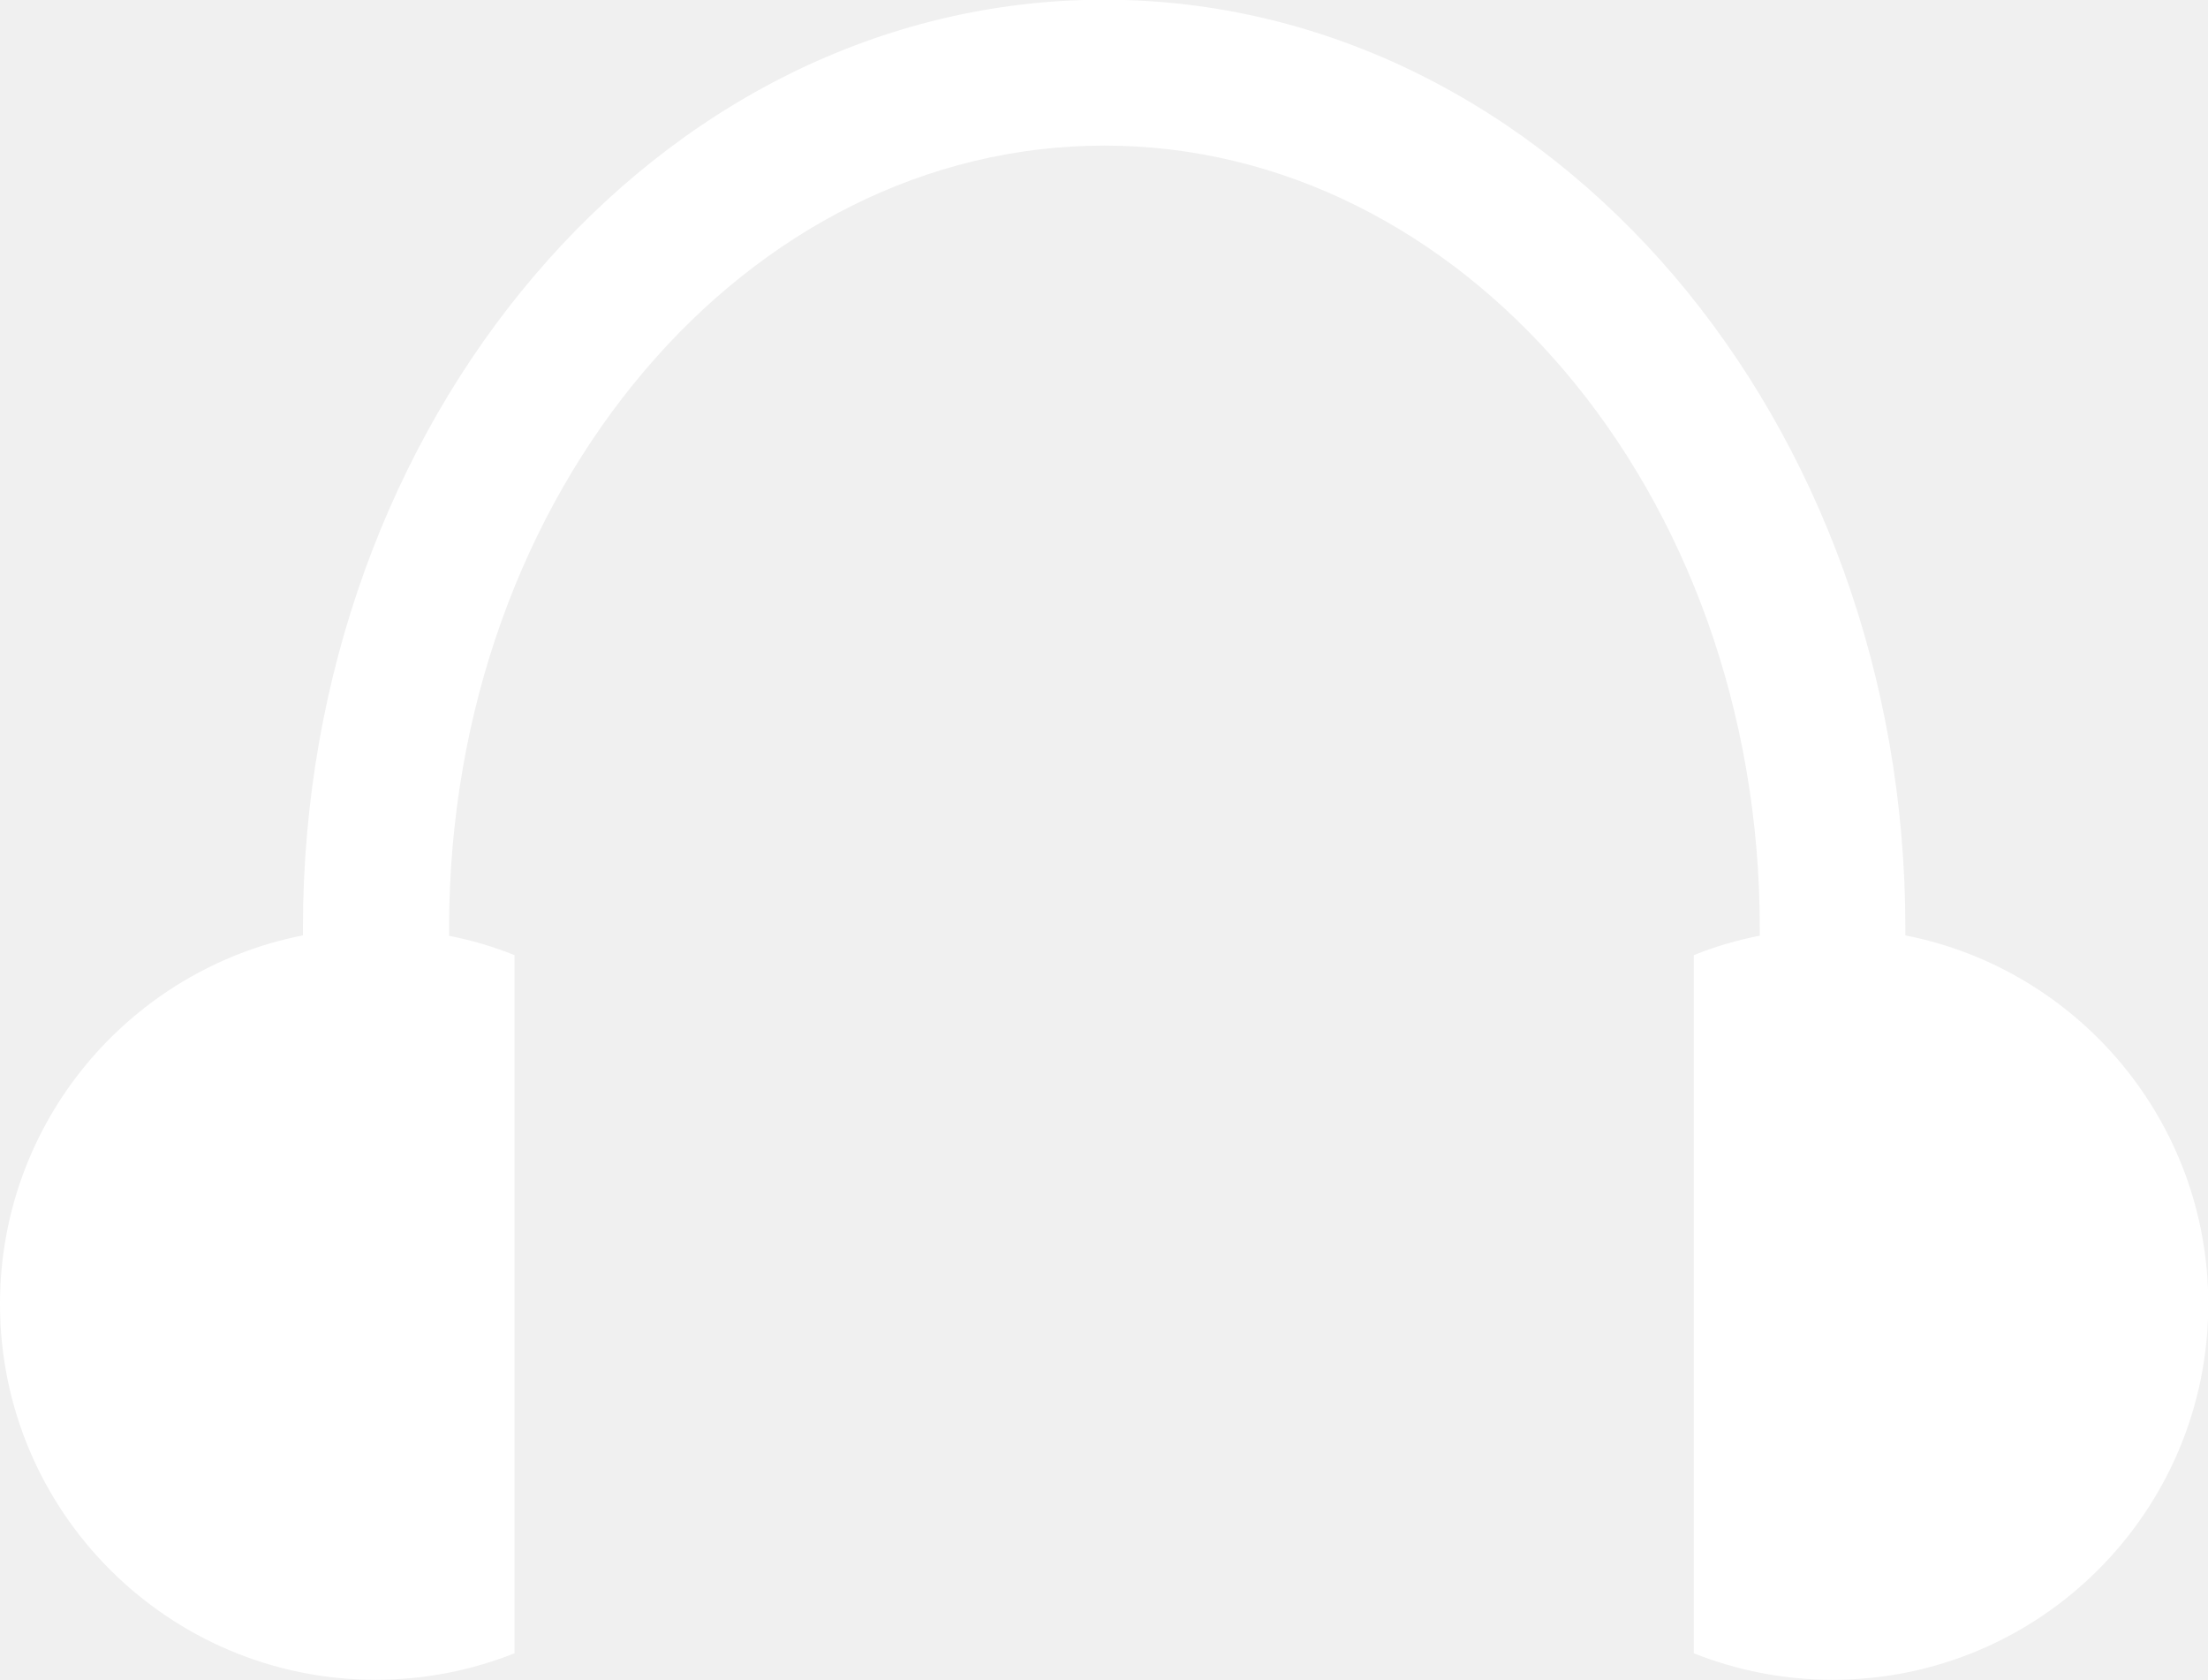
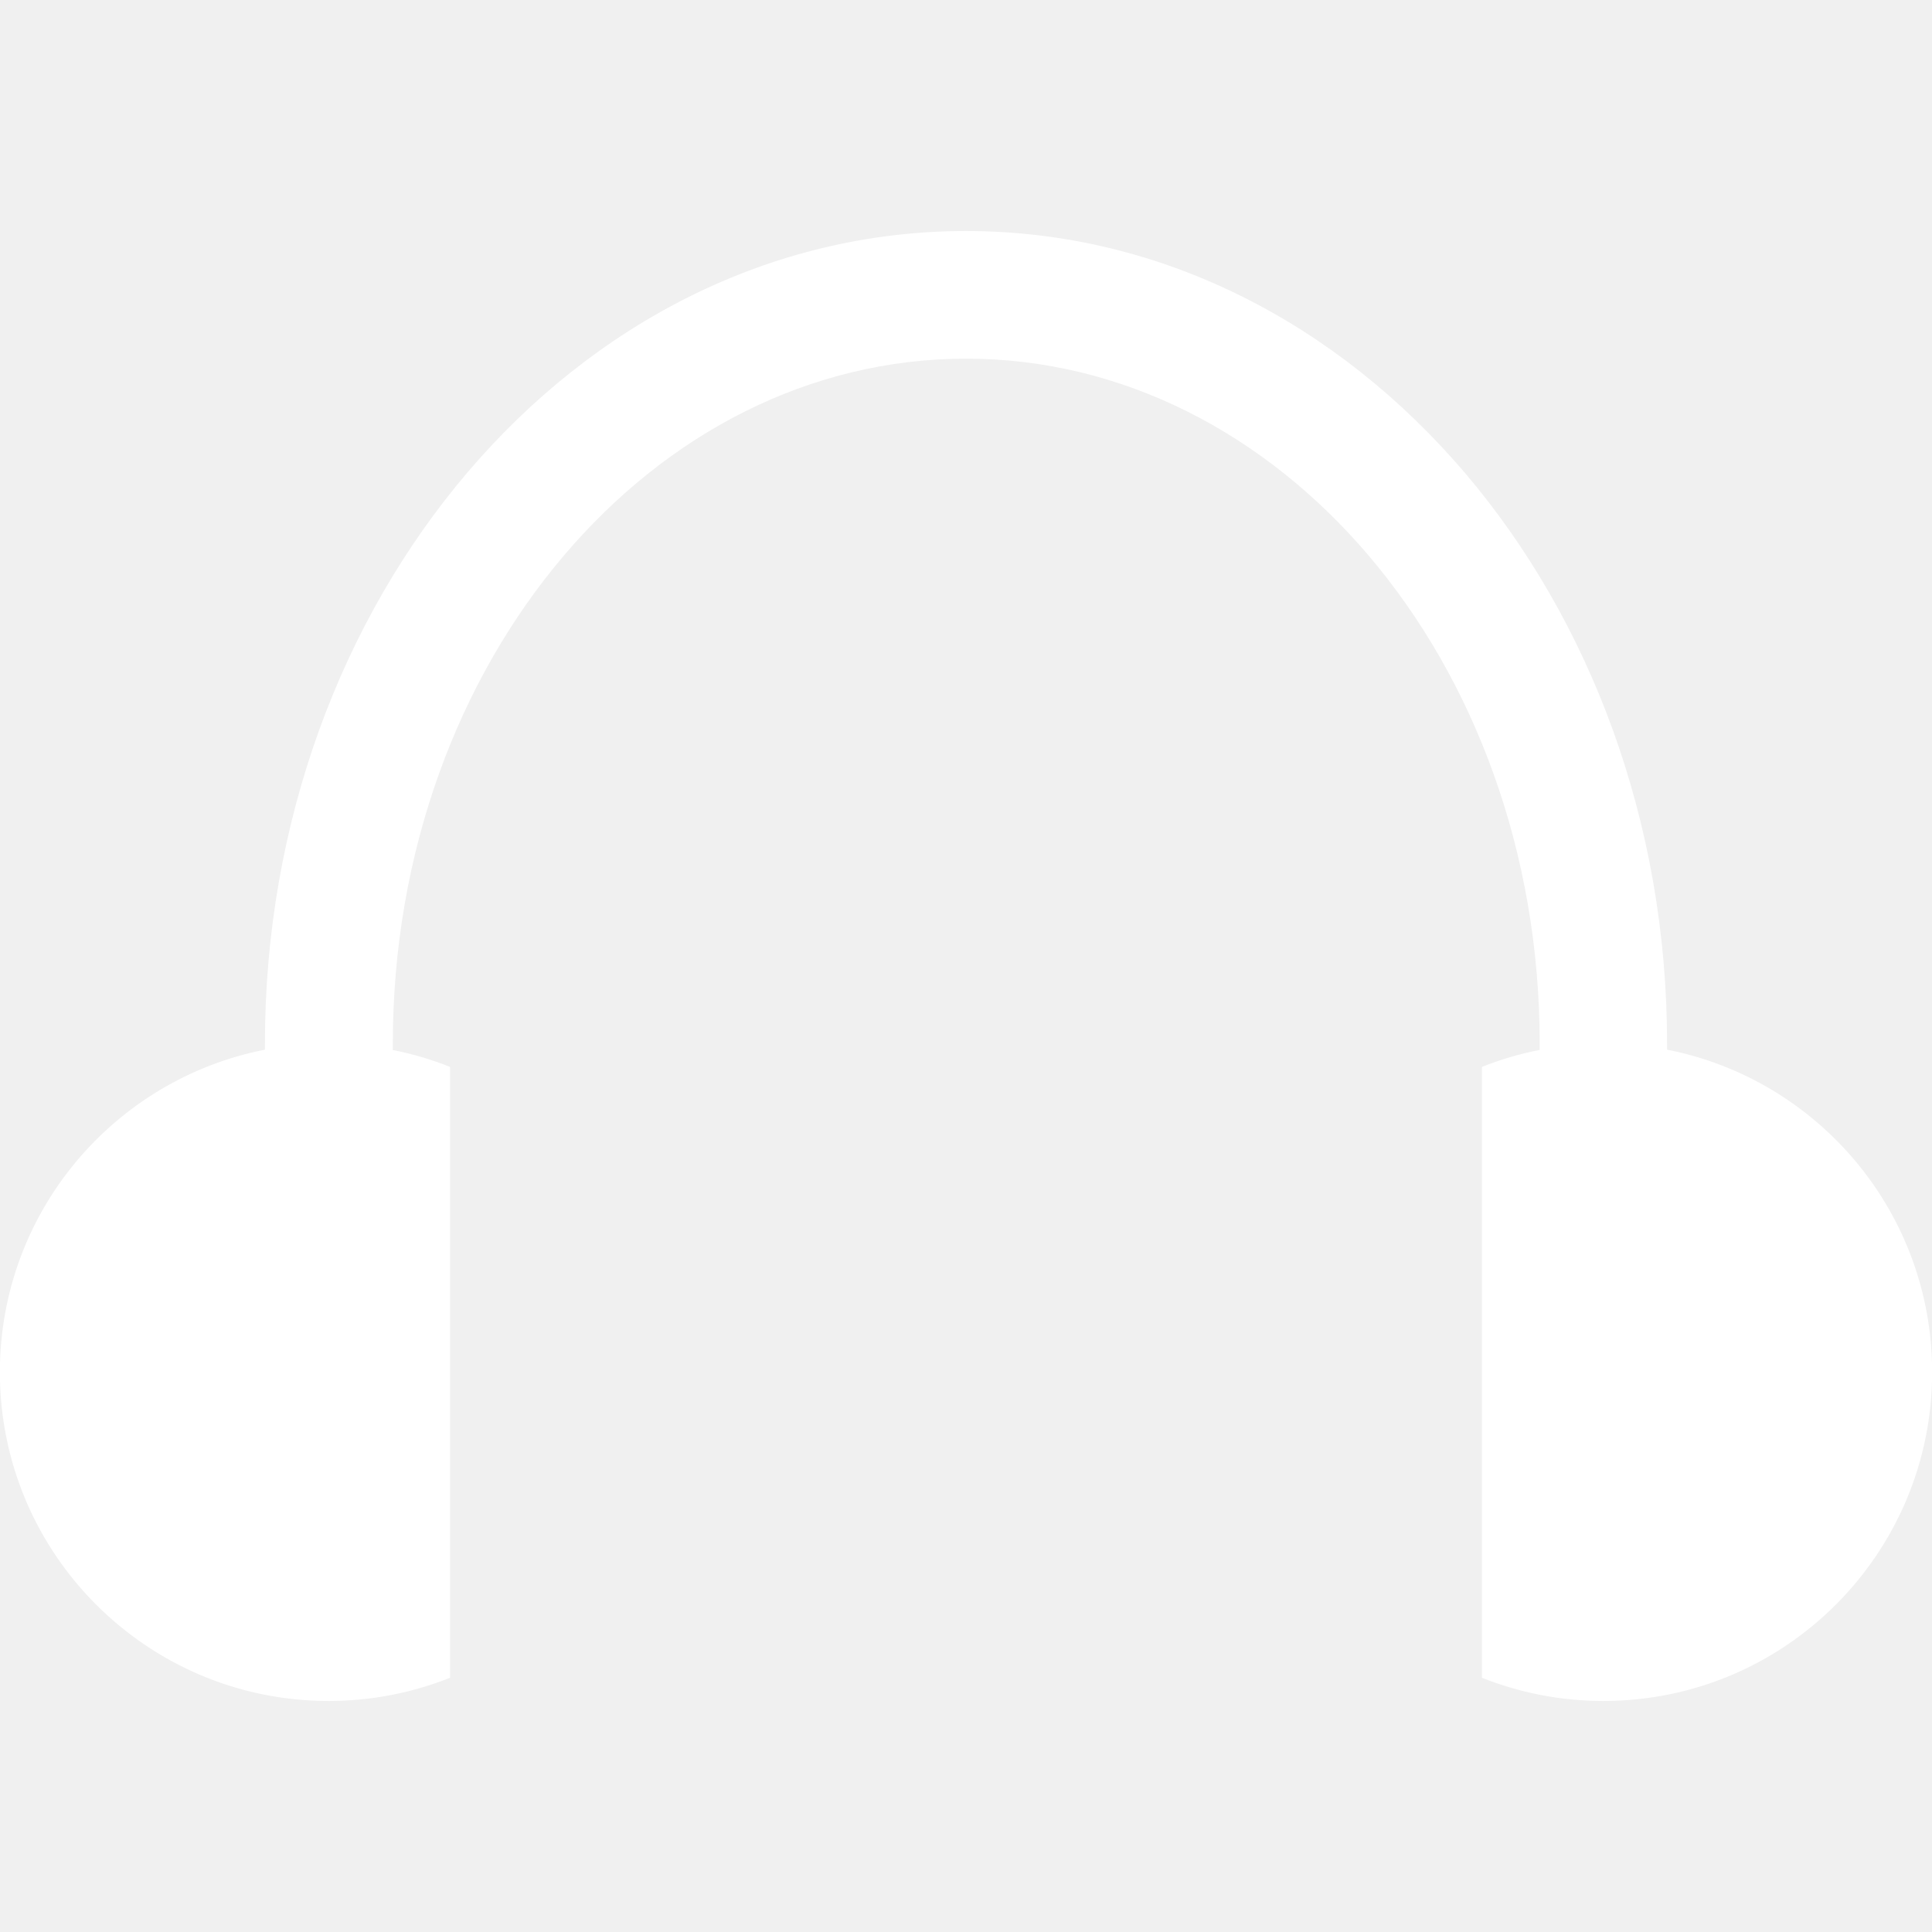
- <svg xmlns="http://www.w3.org/2000/svg" xml:space="preserve" style="shape-rendering:geometricPrecision; text-rendering:geometricPrecision; image-rendering:optimizeQuality; fill-rule:evenodd; clip-rule:evenodd" viewBox="0 0 7493 5700" id="svg2" version="1.1" width="100%" height="100%">
+ <svg xmlns="http://www.w3.org/2000/svg" xml:space="preserve" style="fill-rule:evenodd" viewBox="0 0 7493 7493" id="svg2" version="1.1" width="100%" height="100%">
  <defs id="defs4">
    <style type="text/css" id="style6">
   
    .fil0 {fill:black}
   
  </style>
  </defs>
-   <g id="Layer_x0020_1" style="fill:#ffffff">
-     <path class="fil0" d="M1522 3175c77,15 152,37 224,66l0 2369c-146,58 -305,90 -471,90 -704,0 -1275,-571 -1275,-1275 0,-620 442,-1136 1028,-1251 0,-10 0,-18 0,-24 0,-861 300,-1644 784,-2213 493,-580 1177,-938 1935,-938 758,0 1441,359 1935,938 484,569 784,1351 784,2213 0,6 0,14 0,24 586,115 1028,631 1028,1251 0,704 -571,1275 -1275,1275 -166,0 -325,-32 -471,-90l0 -2369c72,-29 147,-51 224,-66l0 -24c0,-743 -254,-1412 -664,-1894 -401,-471 -953,-763 -1560,-763 -608,0 -1159,291 -1560,763 -410,482 -664,1151 -664,1894l0 24z" id="path10" style="fill:#ffffff" />
+   <g id="Layer_x0020_1" style="fill:#ffffff" transform="translate(-0.5,897)">
+     <path class="fil0" d="m 1522,3175 c 77,15 152,37 224,66 l 0,2369 c -146,58 -305,90 -471,90 C 571,5700 0,5129 0,4425 0,3805 442,3289 1028,3174 c 0,-10 0,-18 0,-24 0,-861 300,-1644 784,-2213 493,-580 1177,-938 1935,-938 758,0 1441,359 1935,938 484,569 784,1351 784,2213 0,6 0,14 0,24 586,115 1028,631 1028,1251 0,704 -571,1275 -1275,1275 -166,0 -325,-32 -471,-90 l 0,-2369 c 72,-29 147,-51 224,-66 l 0,-24 C 5972,2408 5718,1739 5308,1257 4907,786 4355,494 3748,494 c -608,0 -1159,291 -1560,763 -410,482 -664,1151 -664,1894 l 0,24 z" id="path10" style="fill:#ffffff" />
  </g>
</svg>
